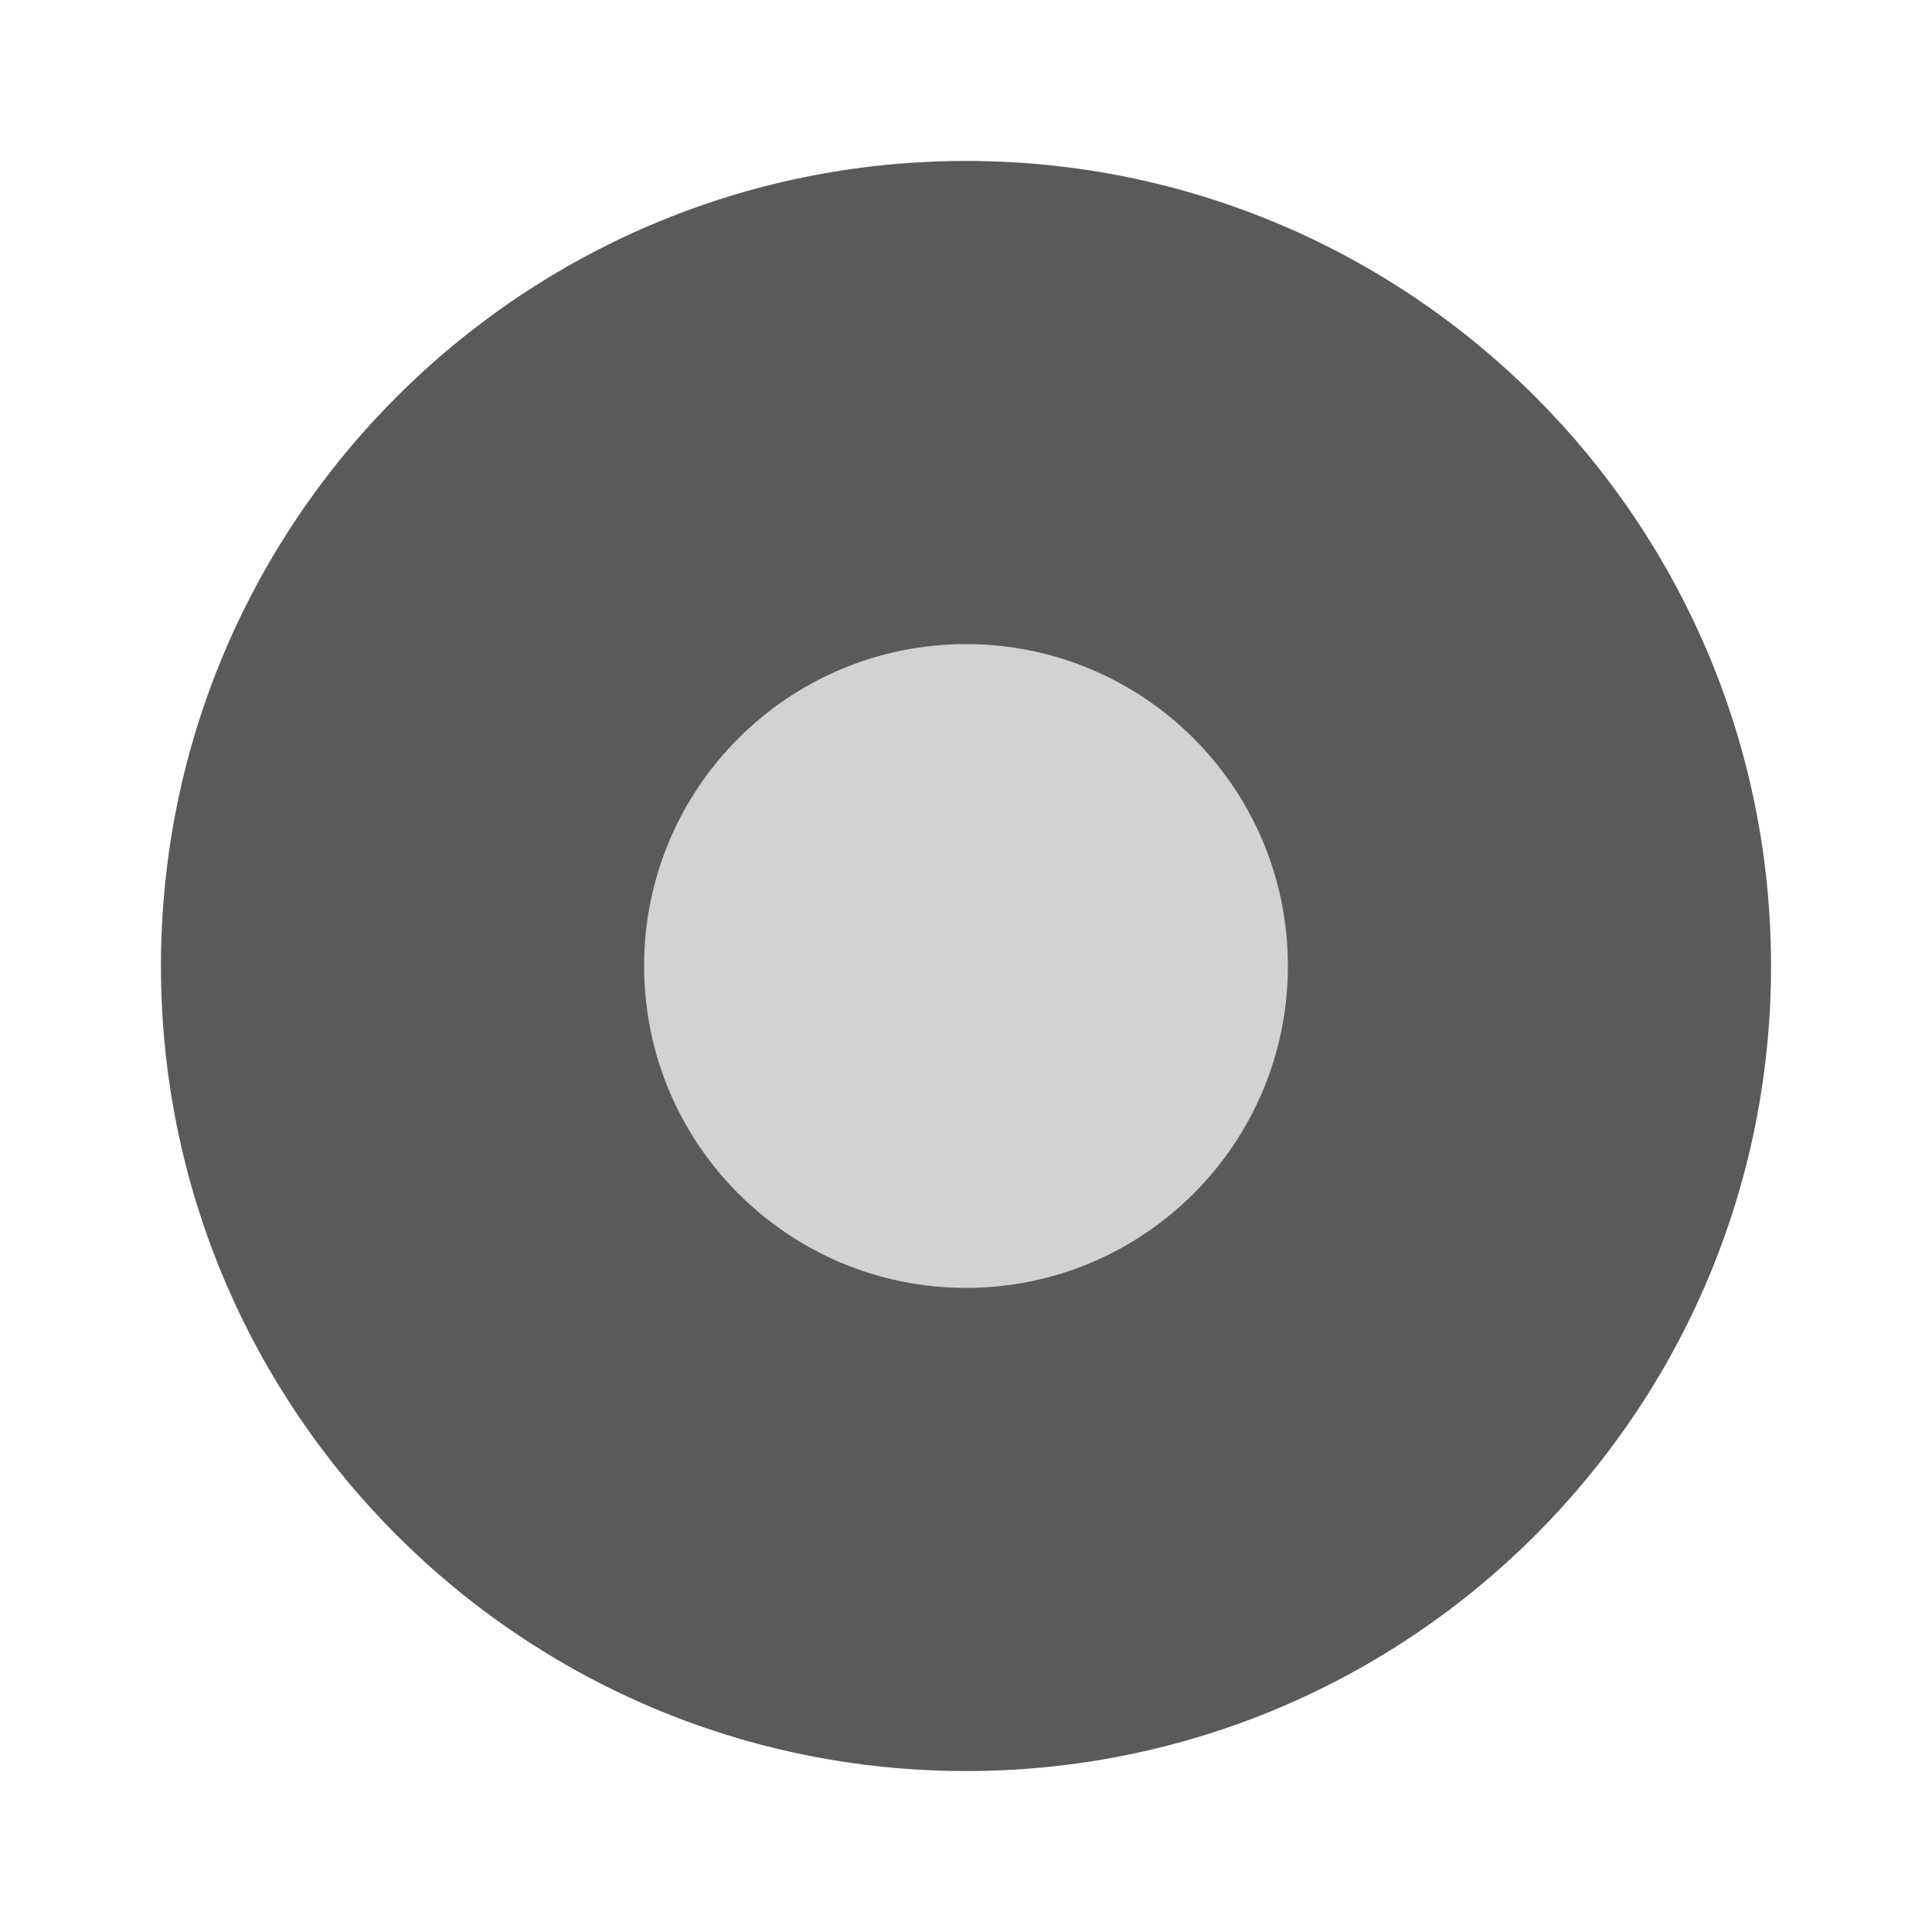
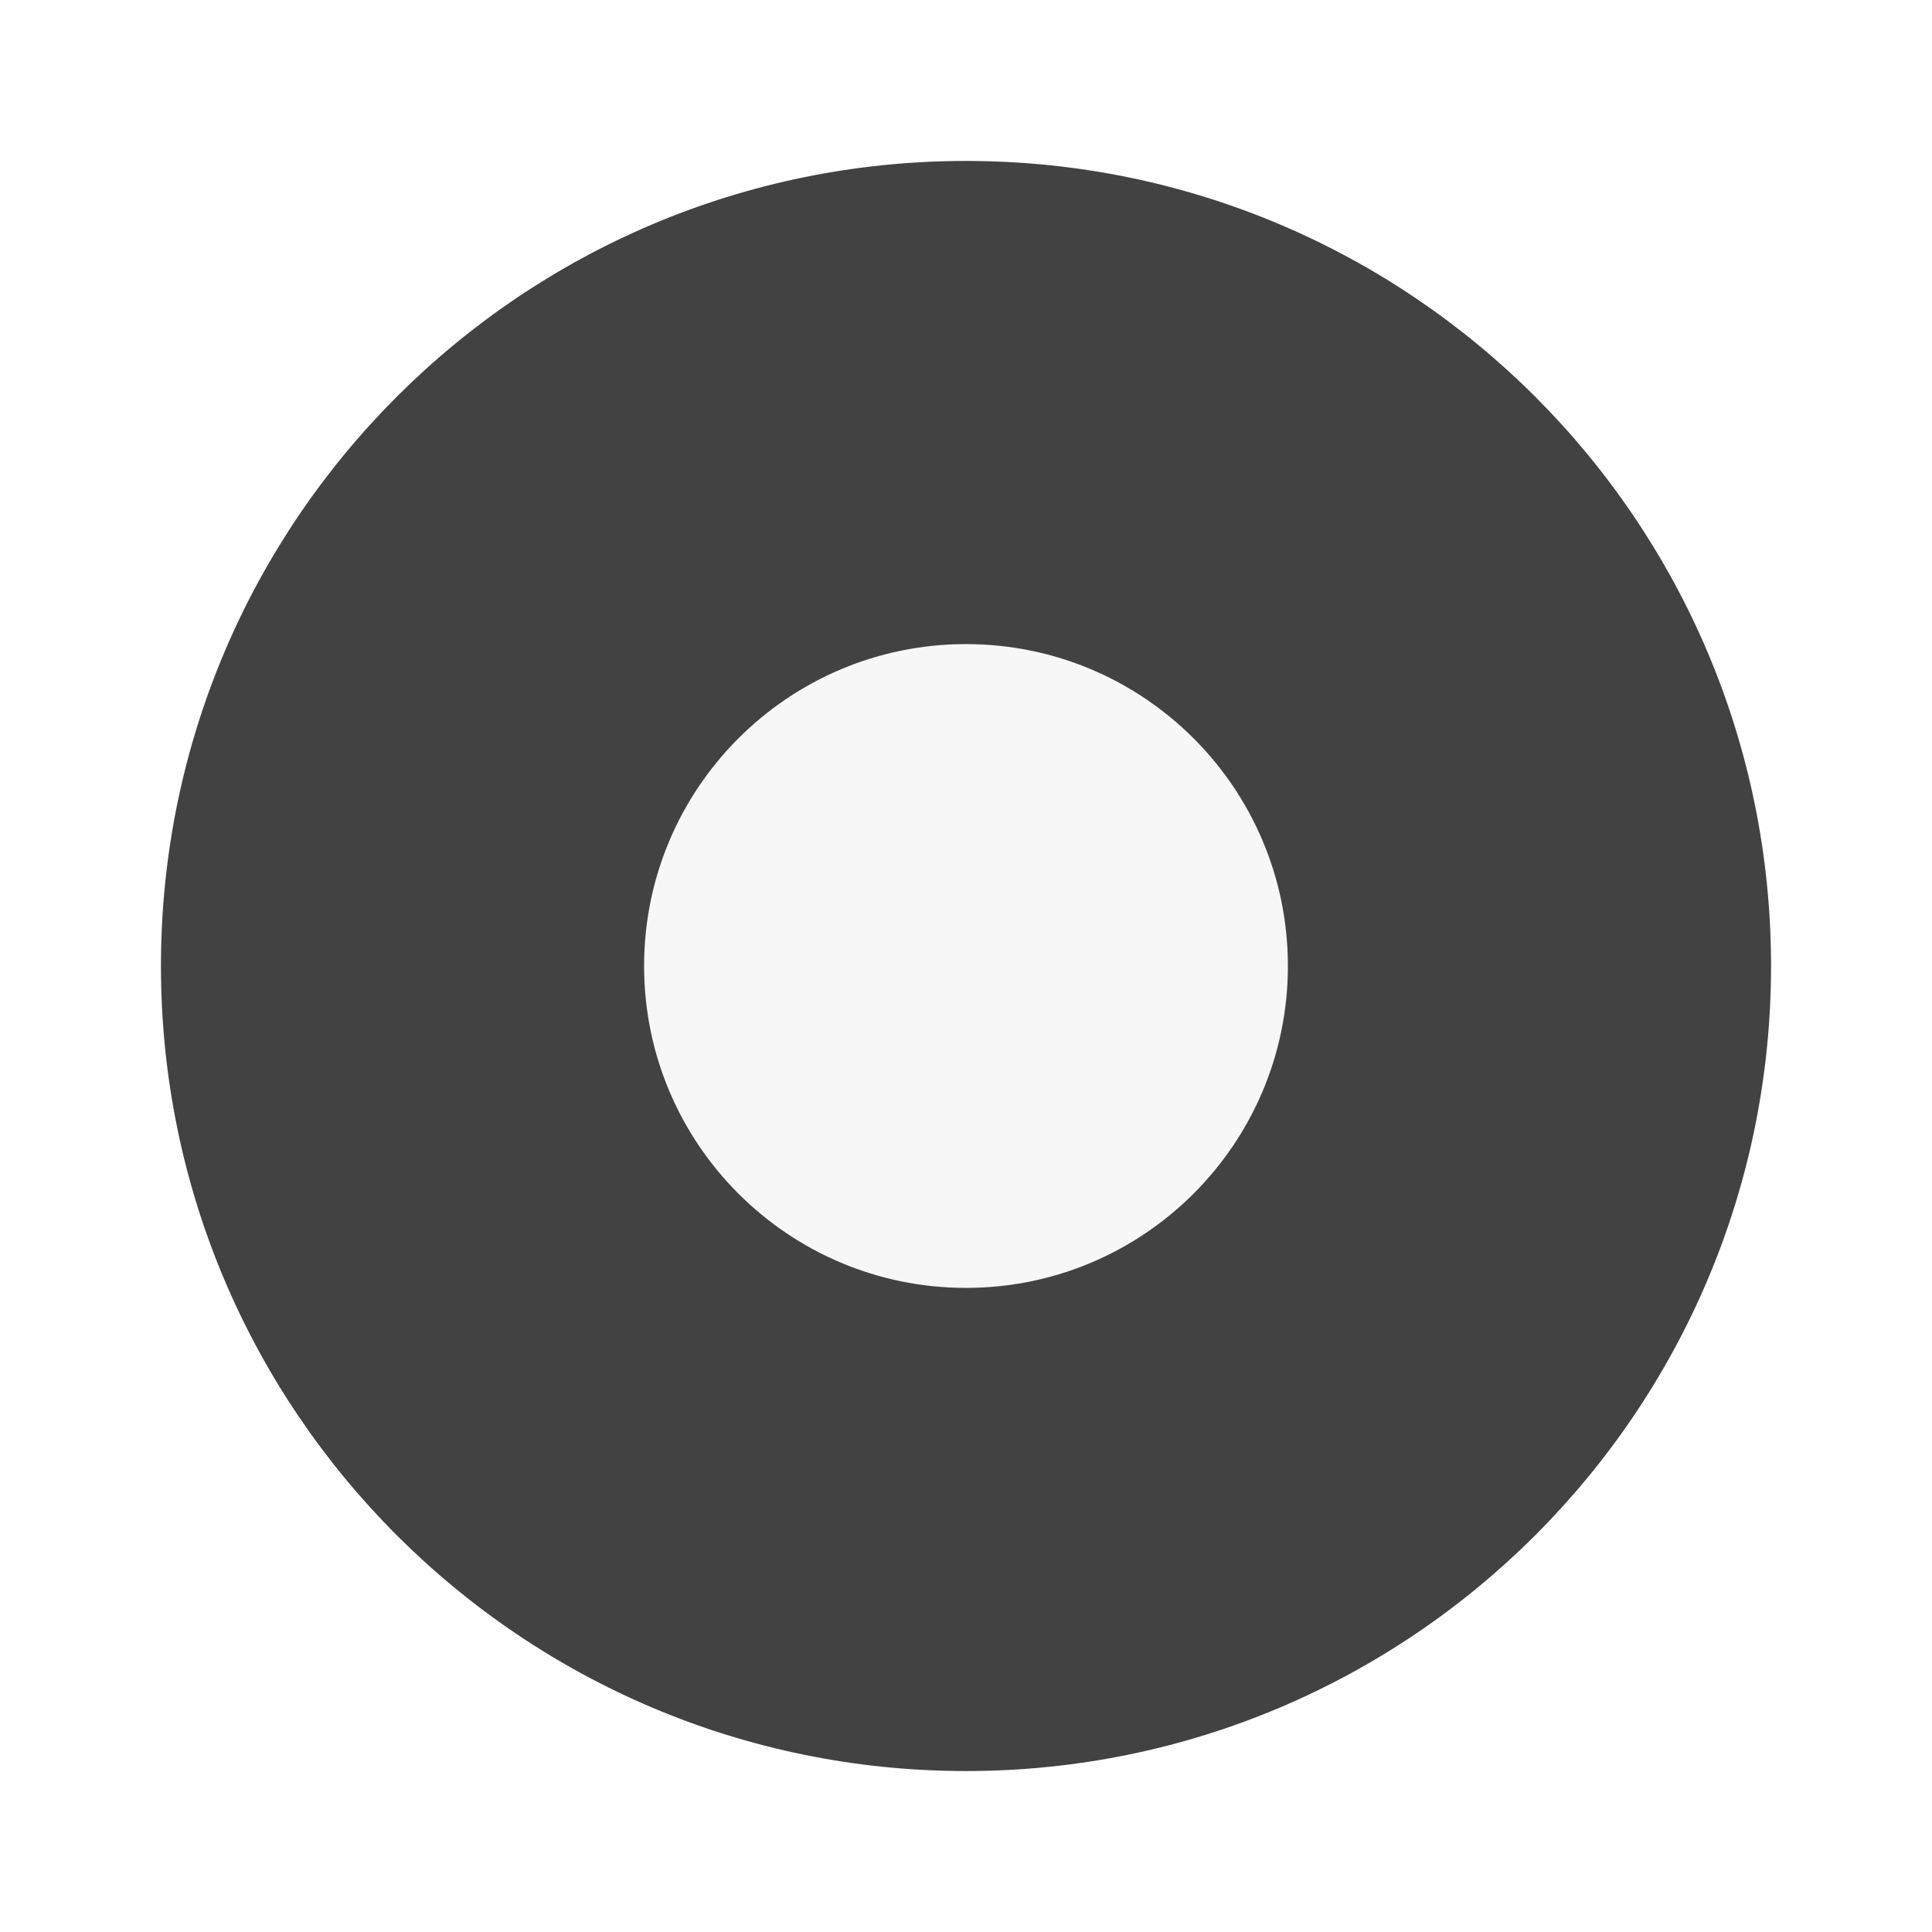
- <svg xmlns="http://www.w3.org/2000/svg" width="24" height="24" version="1.1" viewBox="0 0 6.35 6.35" id="svg5275">
-   <defs id="defs5279" />
-   <g transform="translate(0,-290.915)" id="g5273">
-     <circle cx="3.175" cy="294.09" r="2.646" id="circle5255" style="fill:#5A5A5A;stroke-width:0.661" />
-     <circle cx="3.175" cy="294.09" id="circle5255-3" style="fill:#D2D2D2;stroke-width:0.264" r="1.058" />
+ <svg xmlns="http://www.w3.org/2000/svg" width="24" height="24" viewBox="0 0 6.35 6.35">
+   <g transform="translate(0 -290.915)">
+     <circle cx="3.175" cy="294.09" r="2.646" style="fill:#424242;stroke-width:.661" />
+     <circle cx="3.175" cy="294.09" style="fill:#f7f7f7;stroke-width:.264" r="1.058" />
  </g>
</svg>
